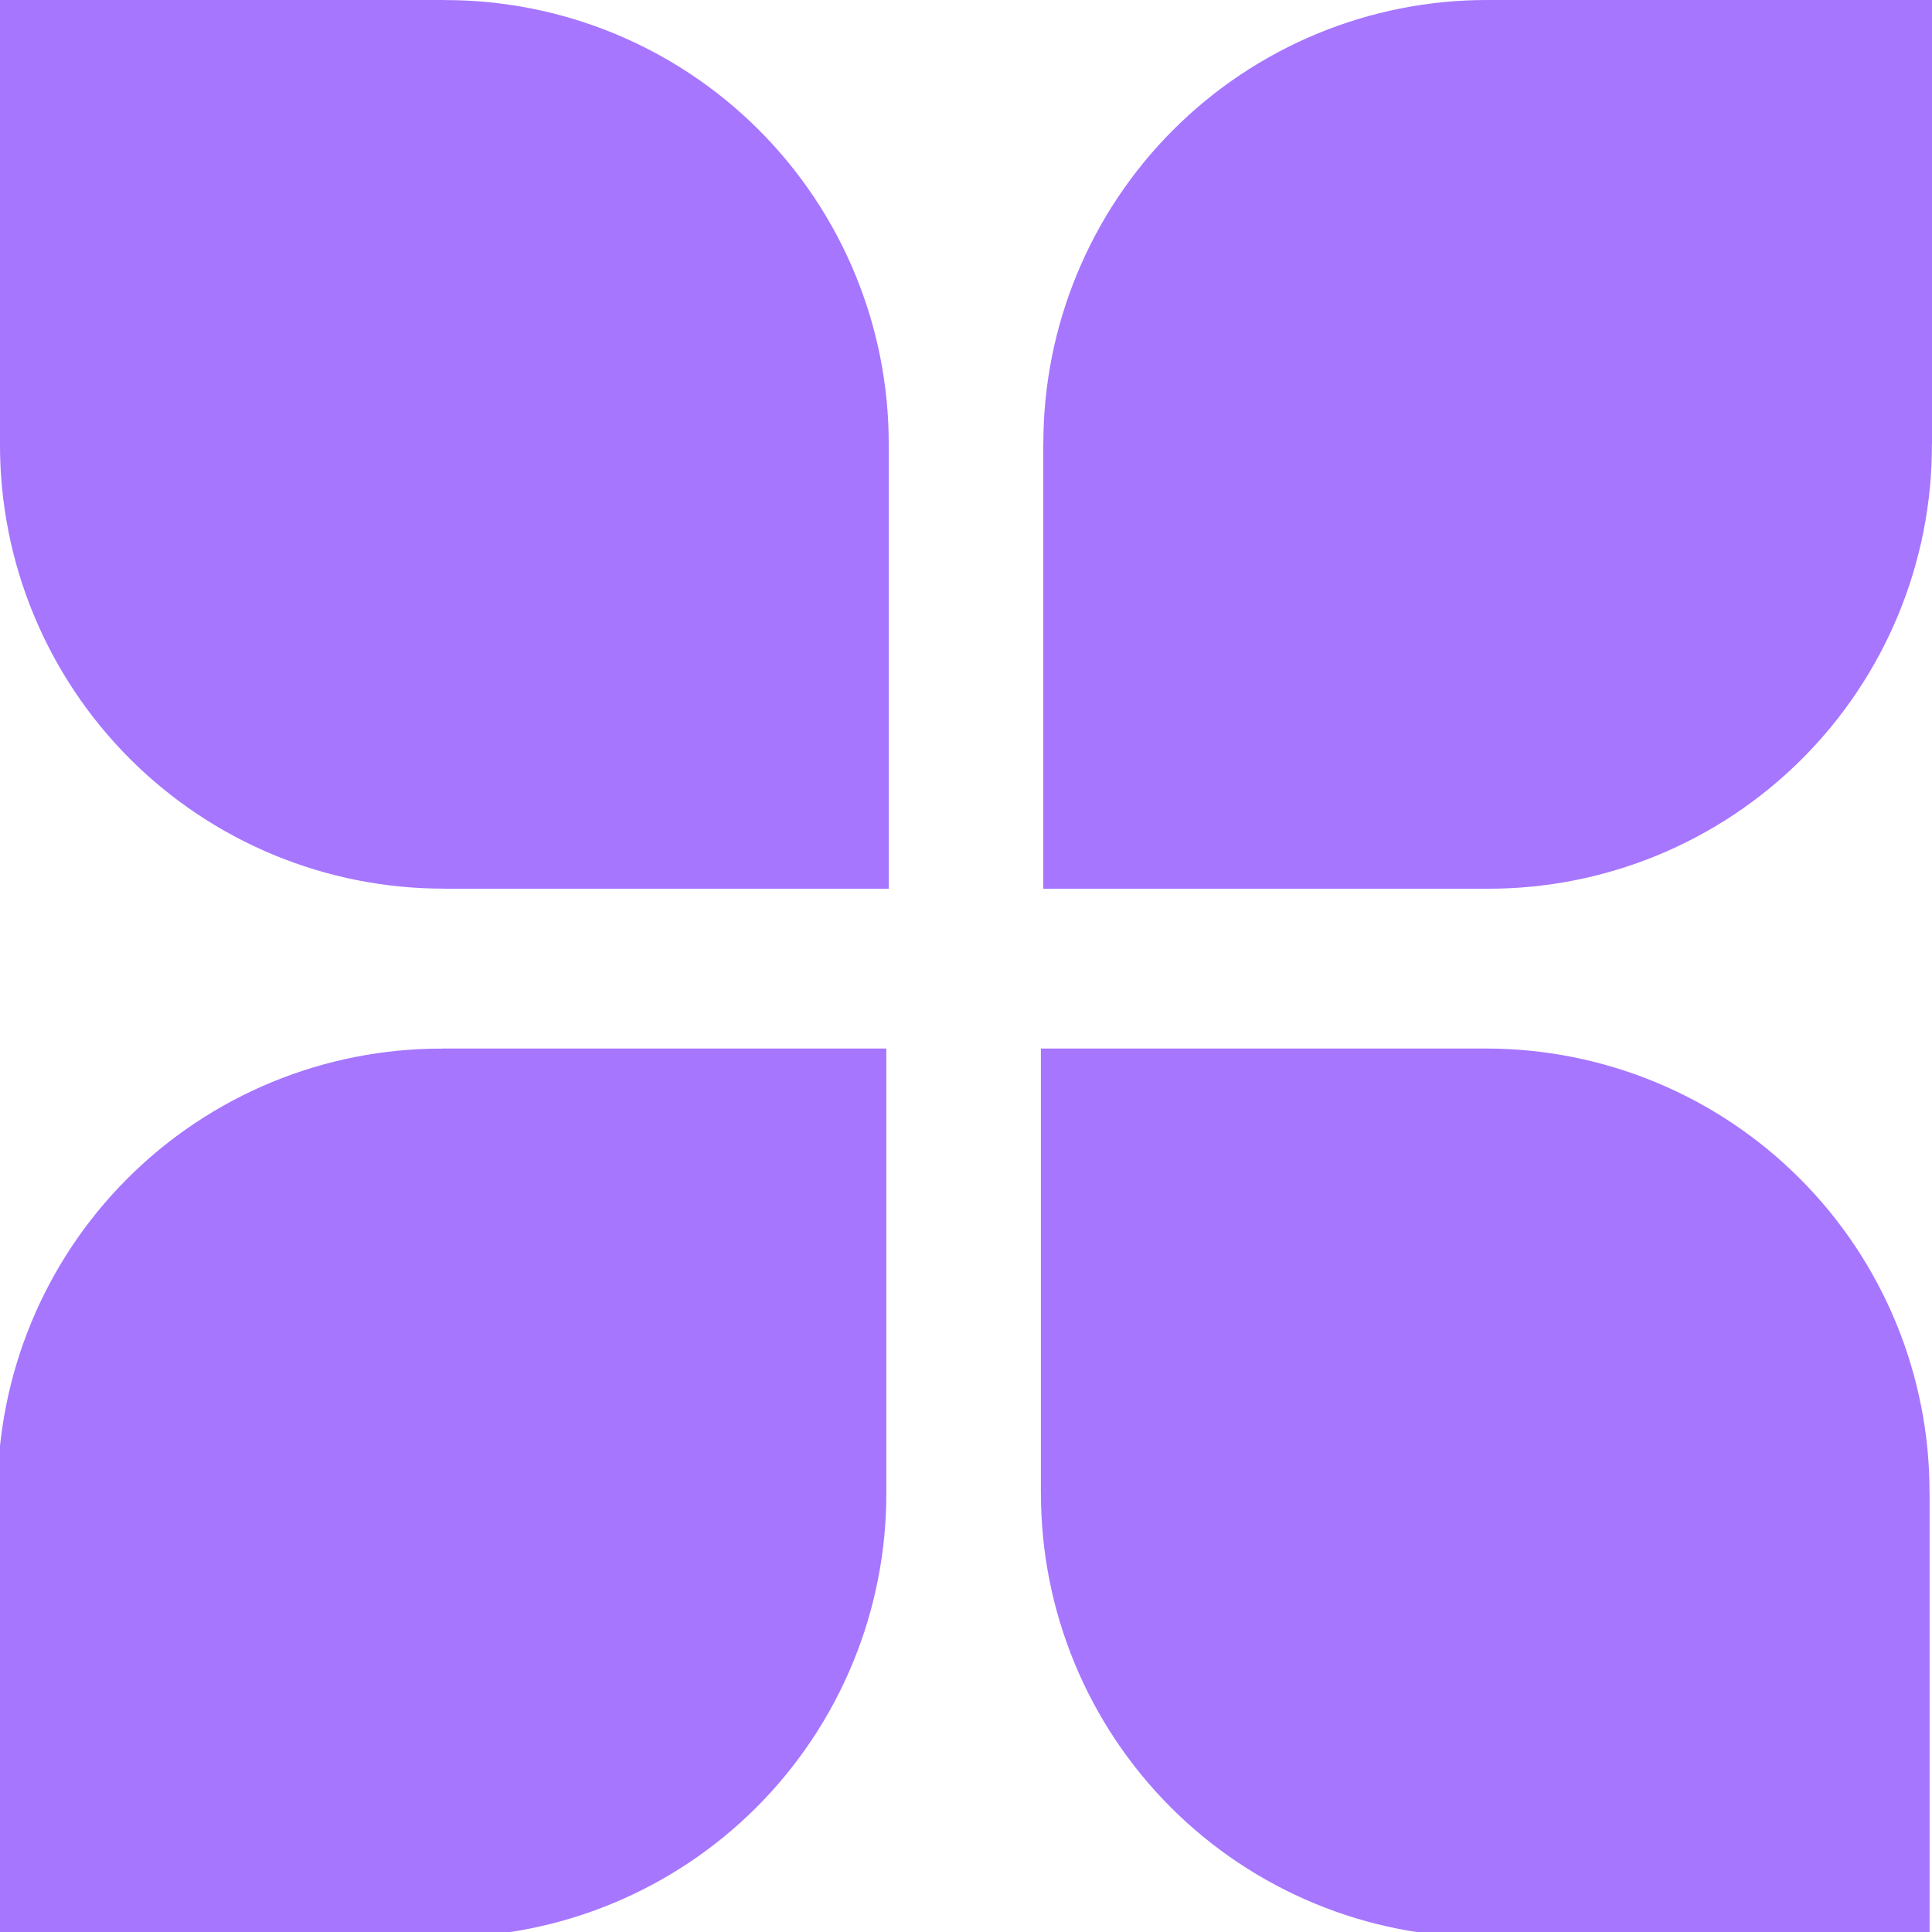
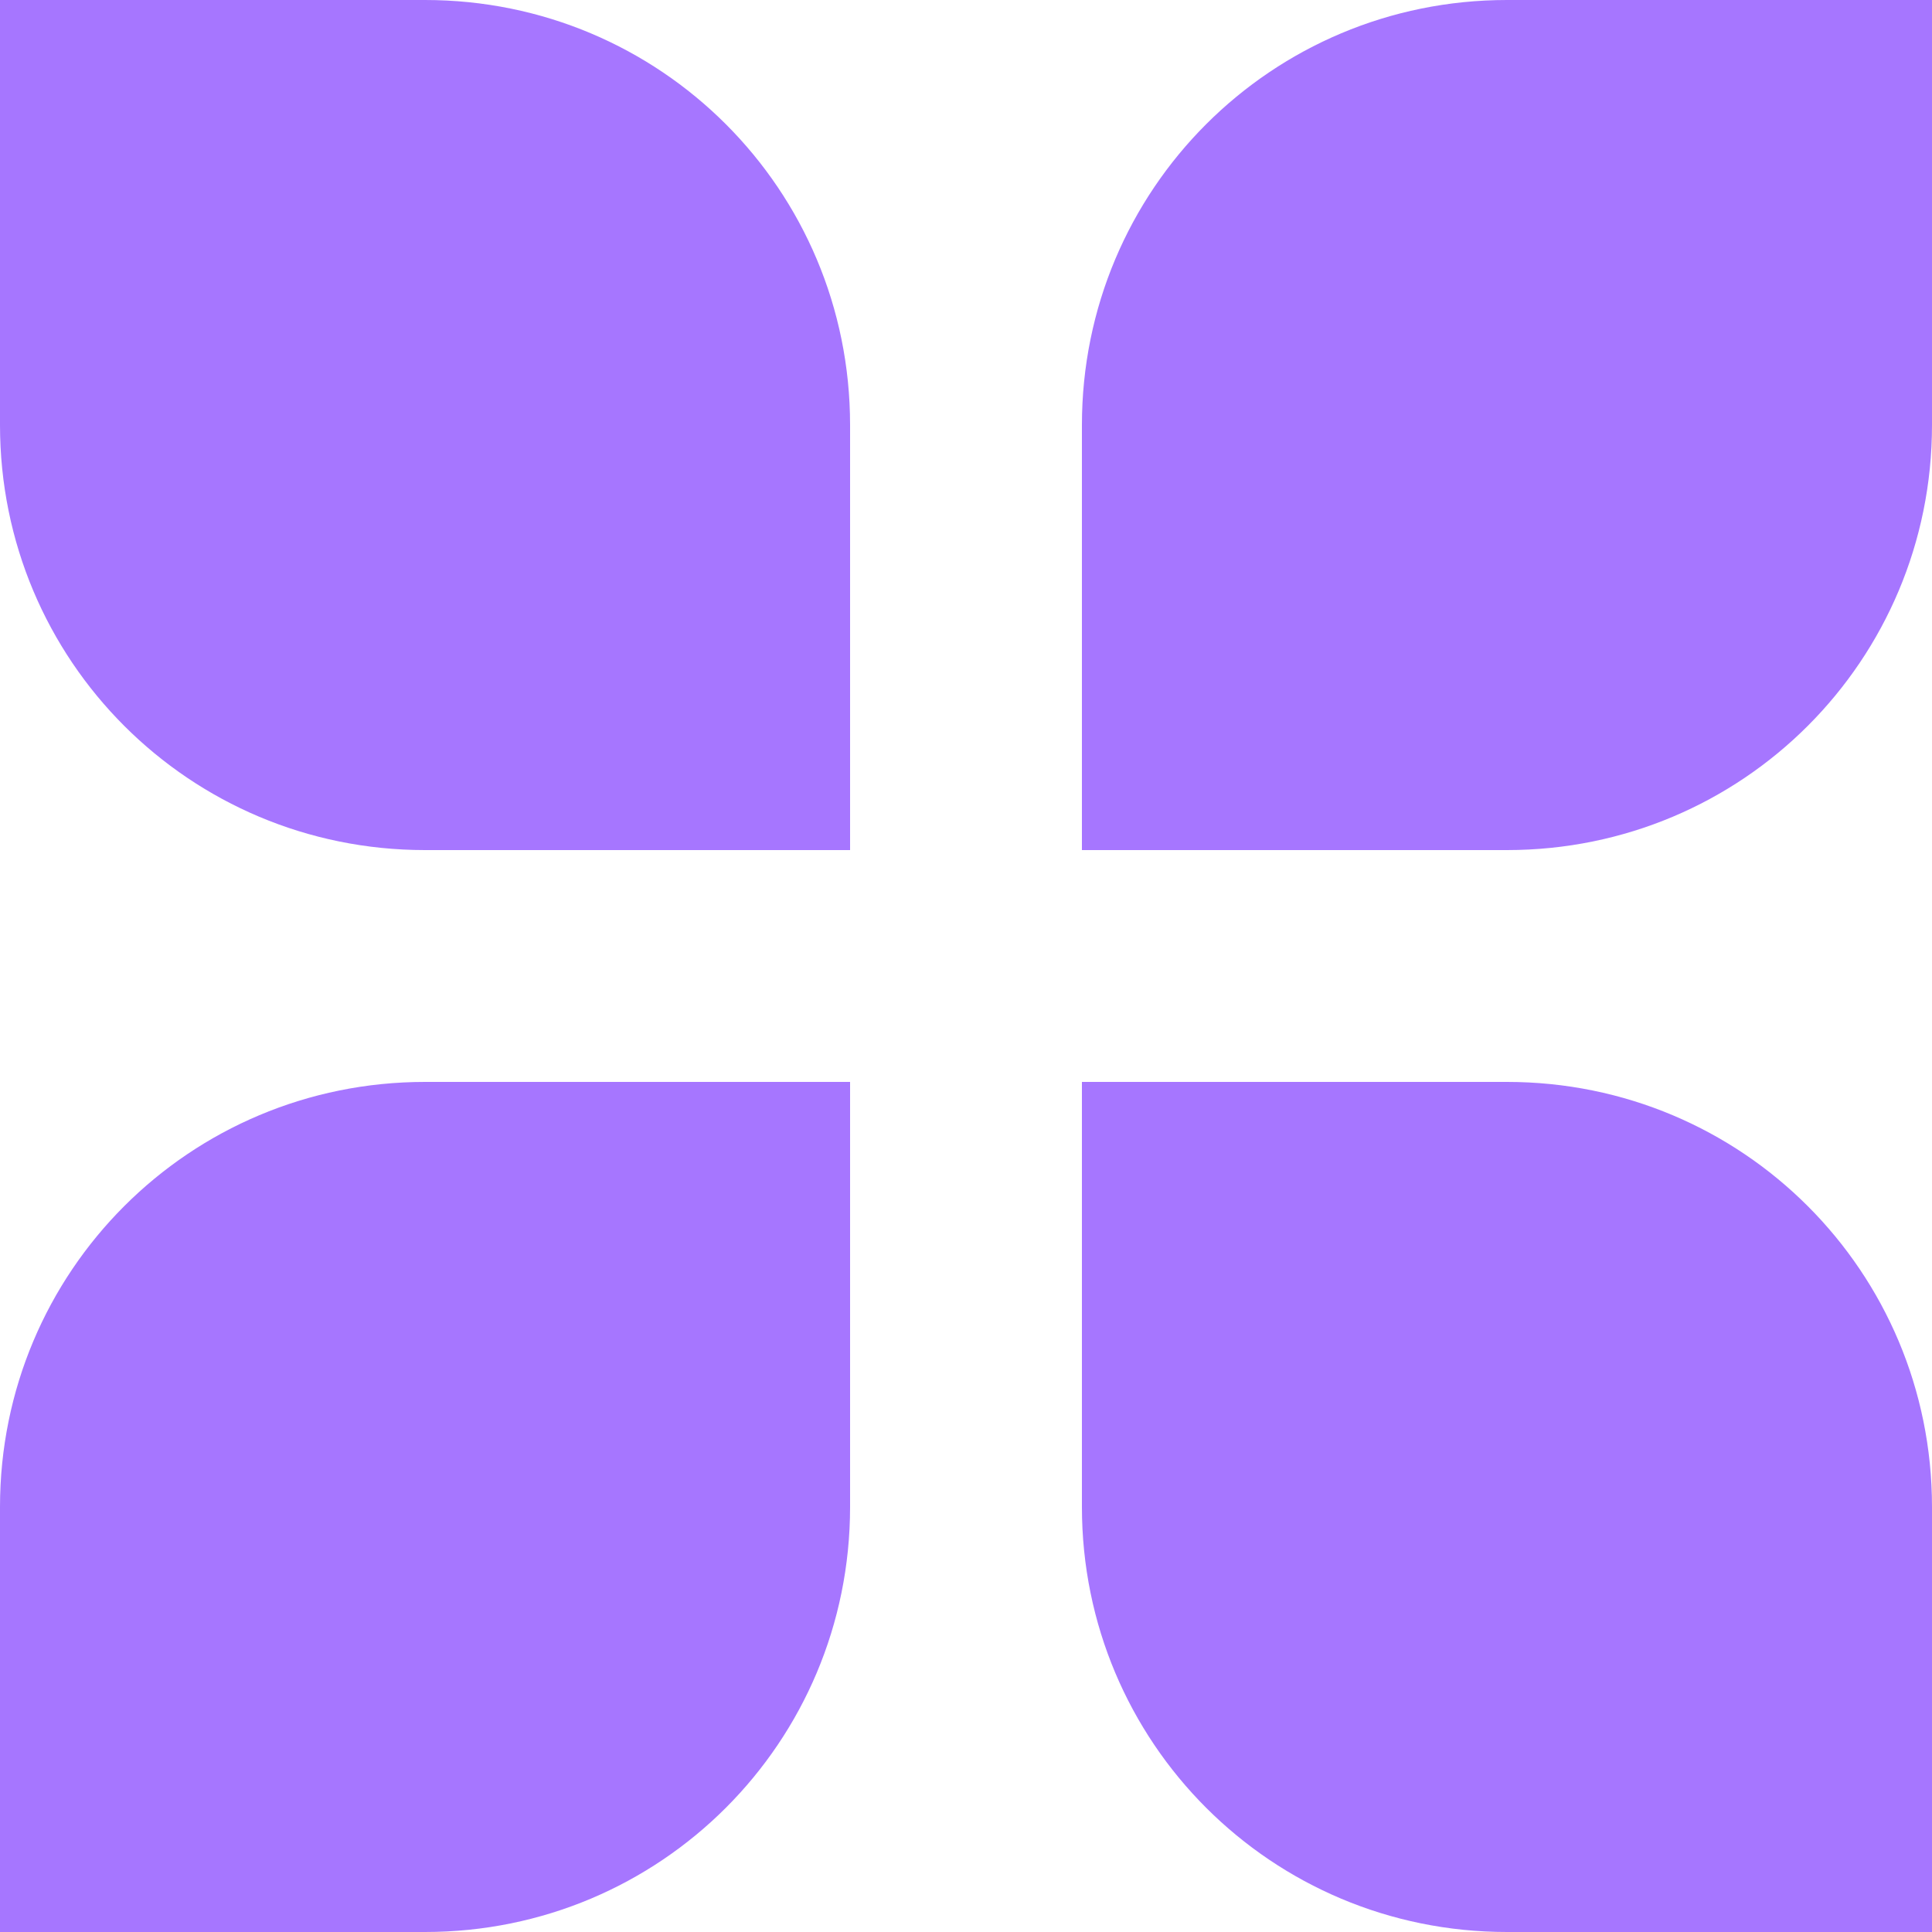
<svg xmlns="http://www.w3.org/2000/svg" fill="#a676ff" viewBox="0 0 50 50">
-   <path d="M0 0v11.5a11.475 11.475 0 0011.5 11.498V23H23V11.5A11.475 11.475 0 0011.5.002V0H0zM27 23h11.5a11.475 11.475 0 0011.498-11.5H50V0H38.5a11.475 11.475 0 00-11.498 11.5H27zM-.062 50.136v-11.5a11.475 11.475 0 0111.5-11.498v-.002h11.5v11.5a11.475 11.475 0 01-11.5 11.498v.002zM26.938 27.136h11.5a11.475 11.475 0 0111.498 11.5h.002v11.5h-11.5a11.475 11.475 0 01-11.498-11.5h-.002z" />
+   <path d="M0 0v11c0 6.094 4.906 11 11 11h11V11c0-6.094-4.906-11-11-11H0zM50 0H39c-6.094 0-11 4.906-11 11v11h11c6.094 0 11-4.906 11-11zM0 50V39c0-6.094 4.906-11 11-11h11v11c0 6.094-4.906 11-11 11zM50 50H39c-6.094 0-11-4.906-11-11V28h11c6.094 0 11 4.906 11 11z" />
</svg>
